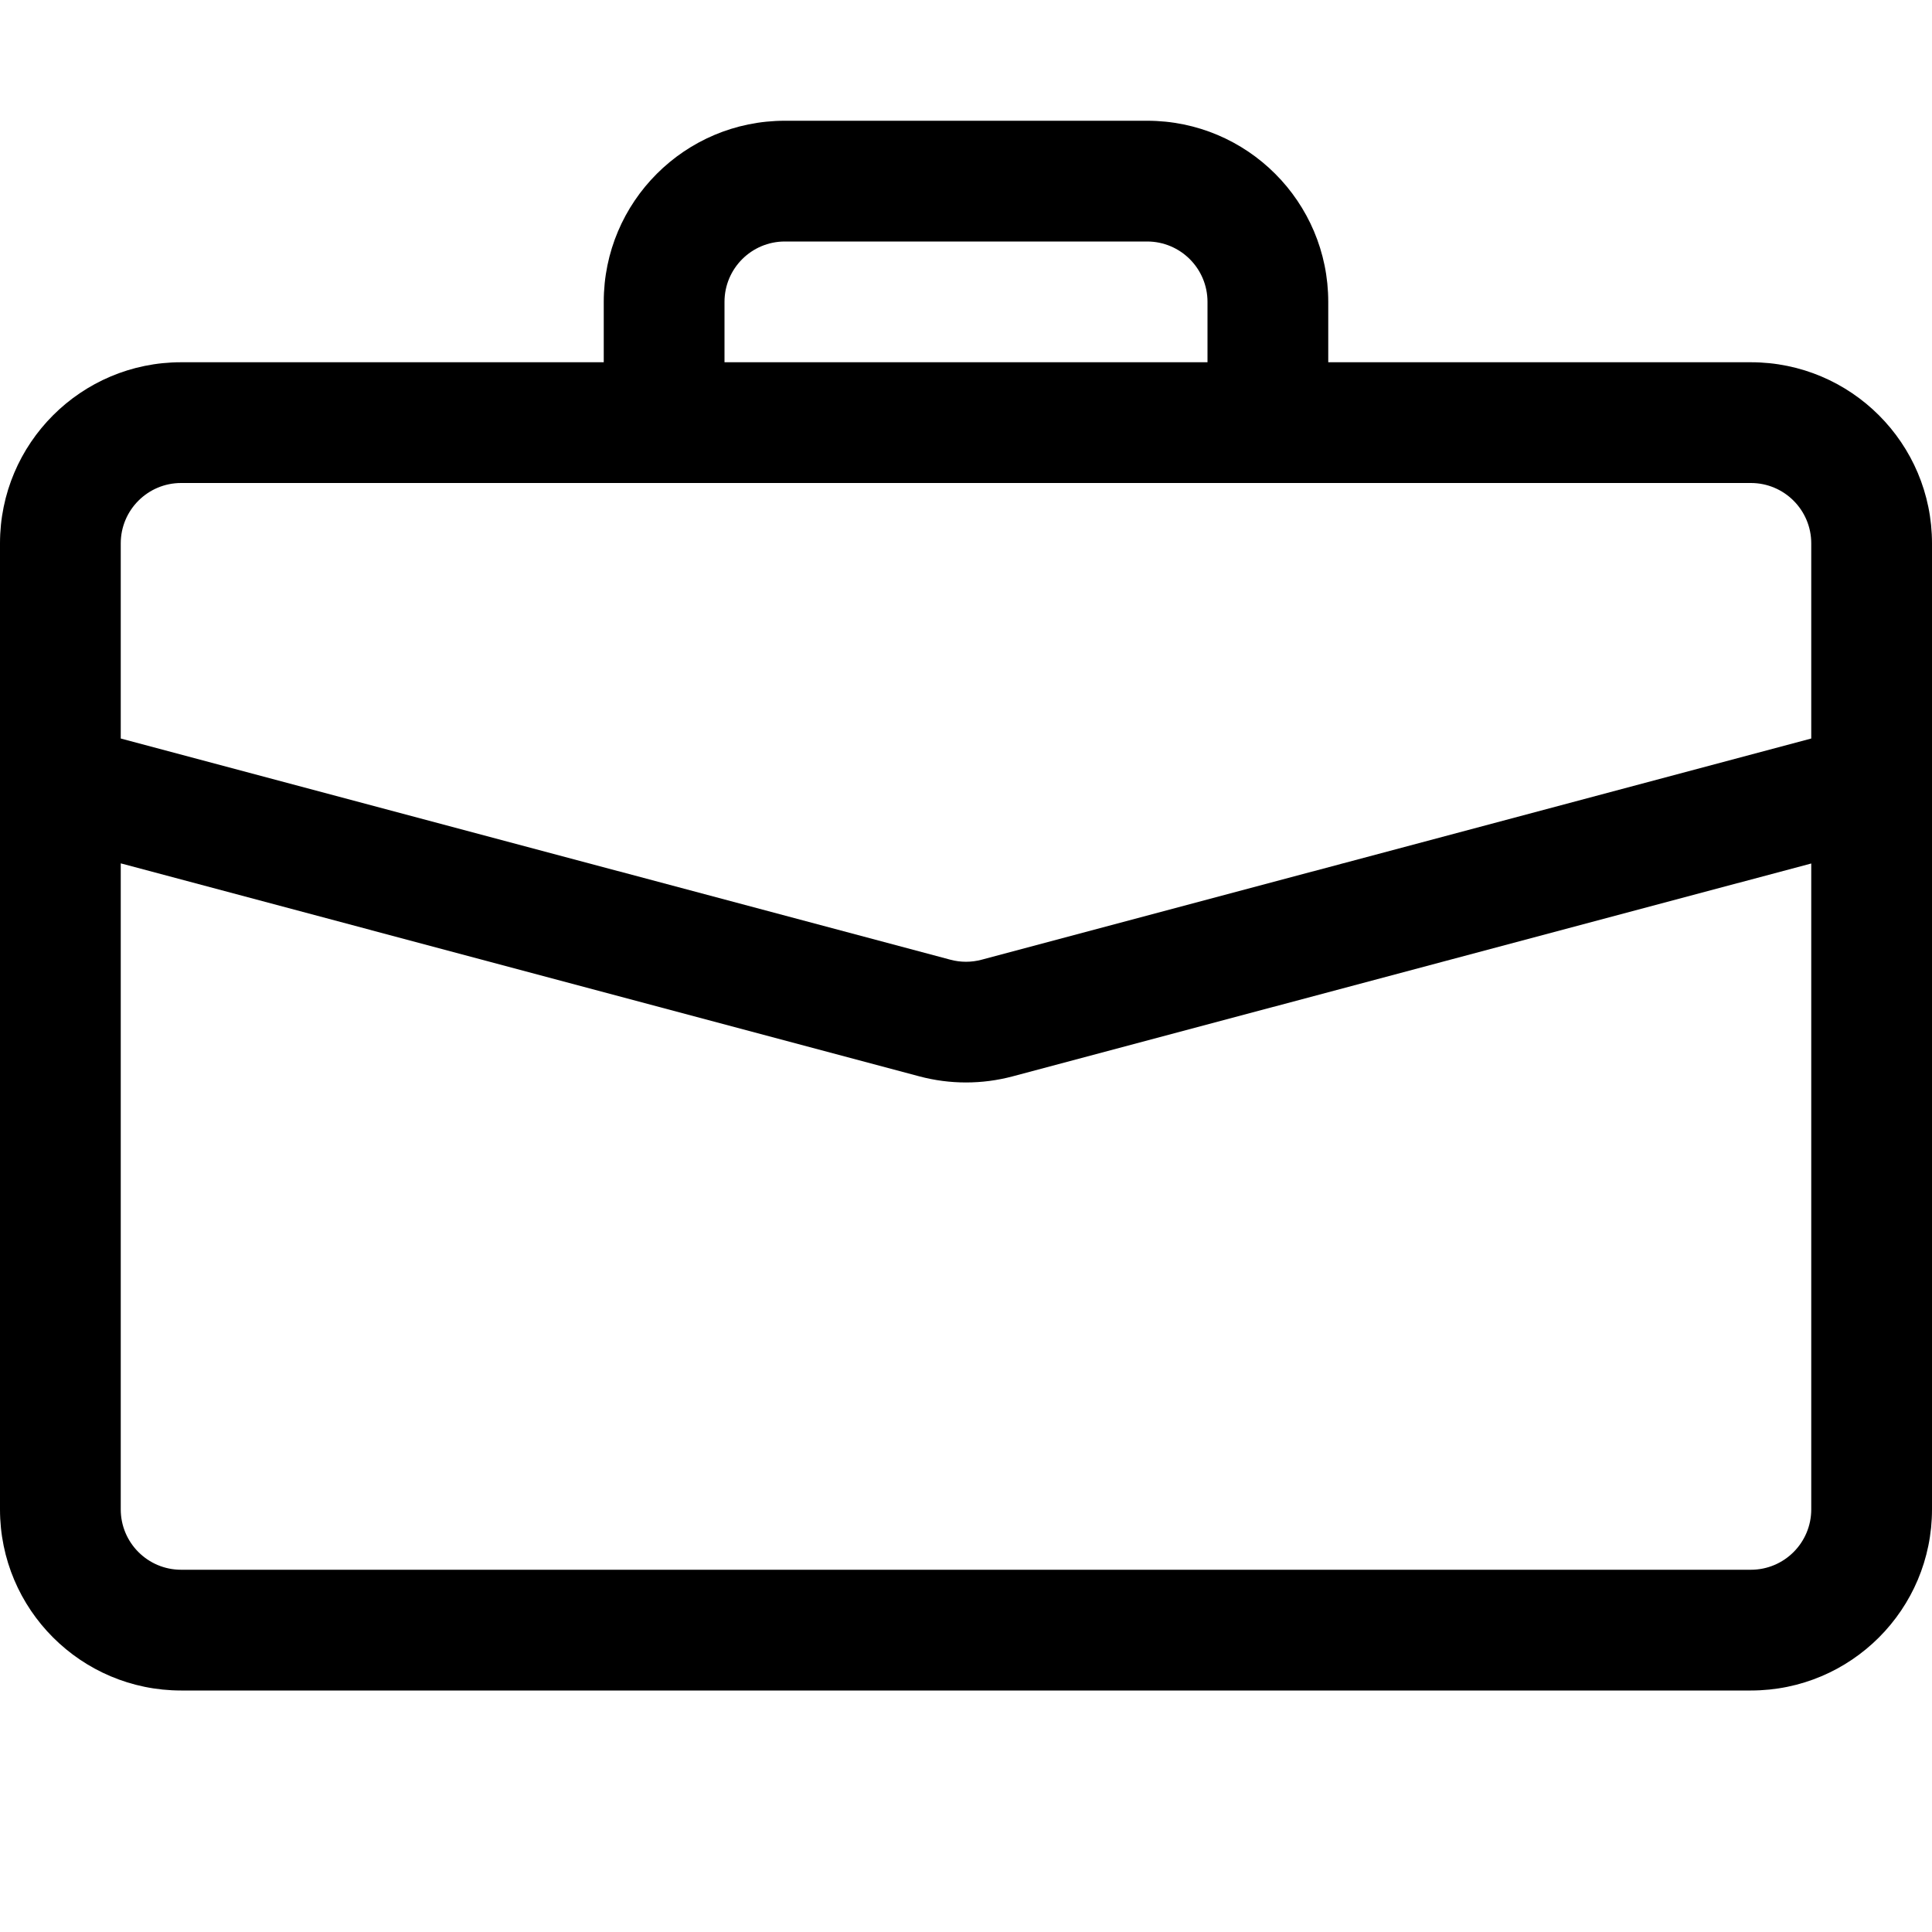
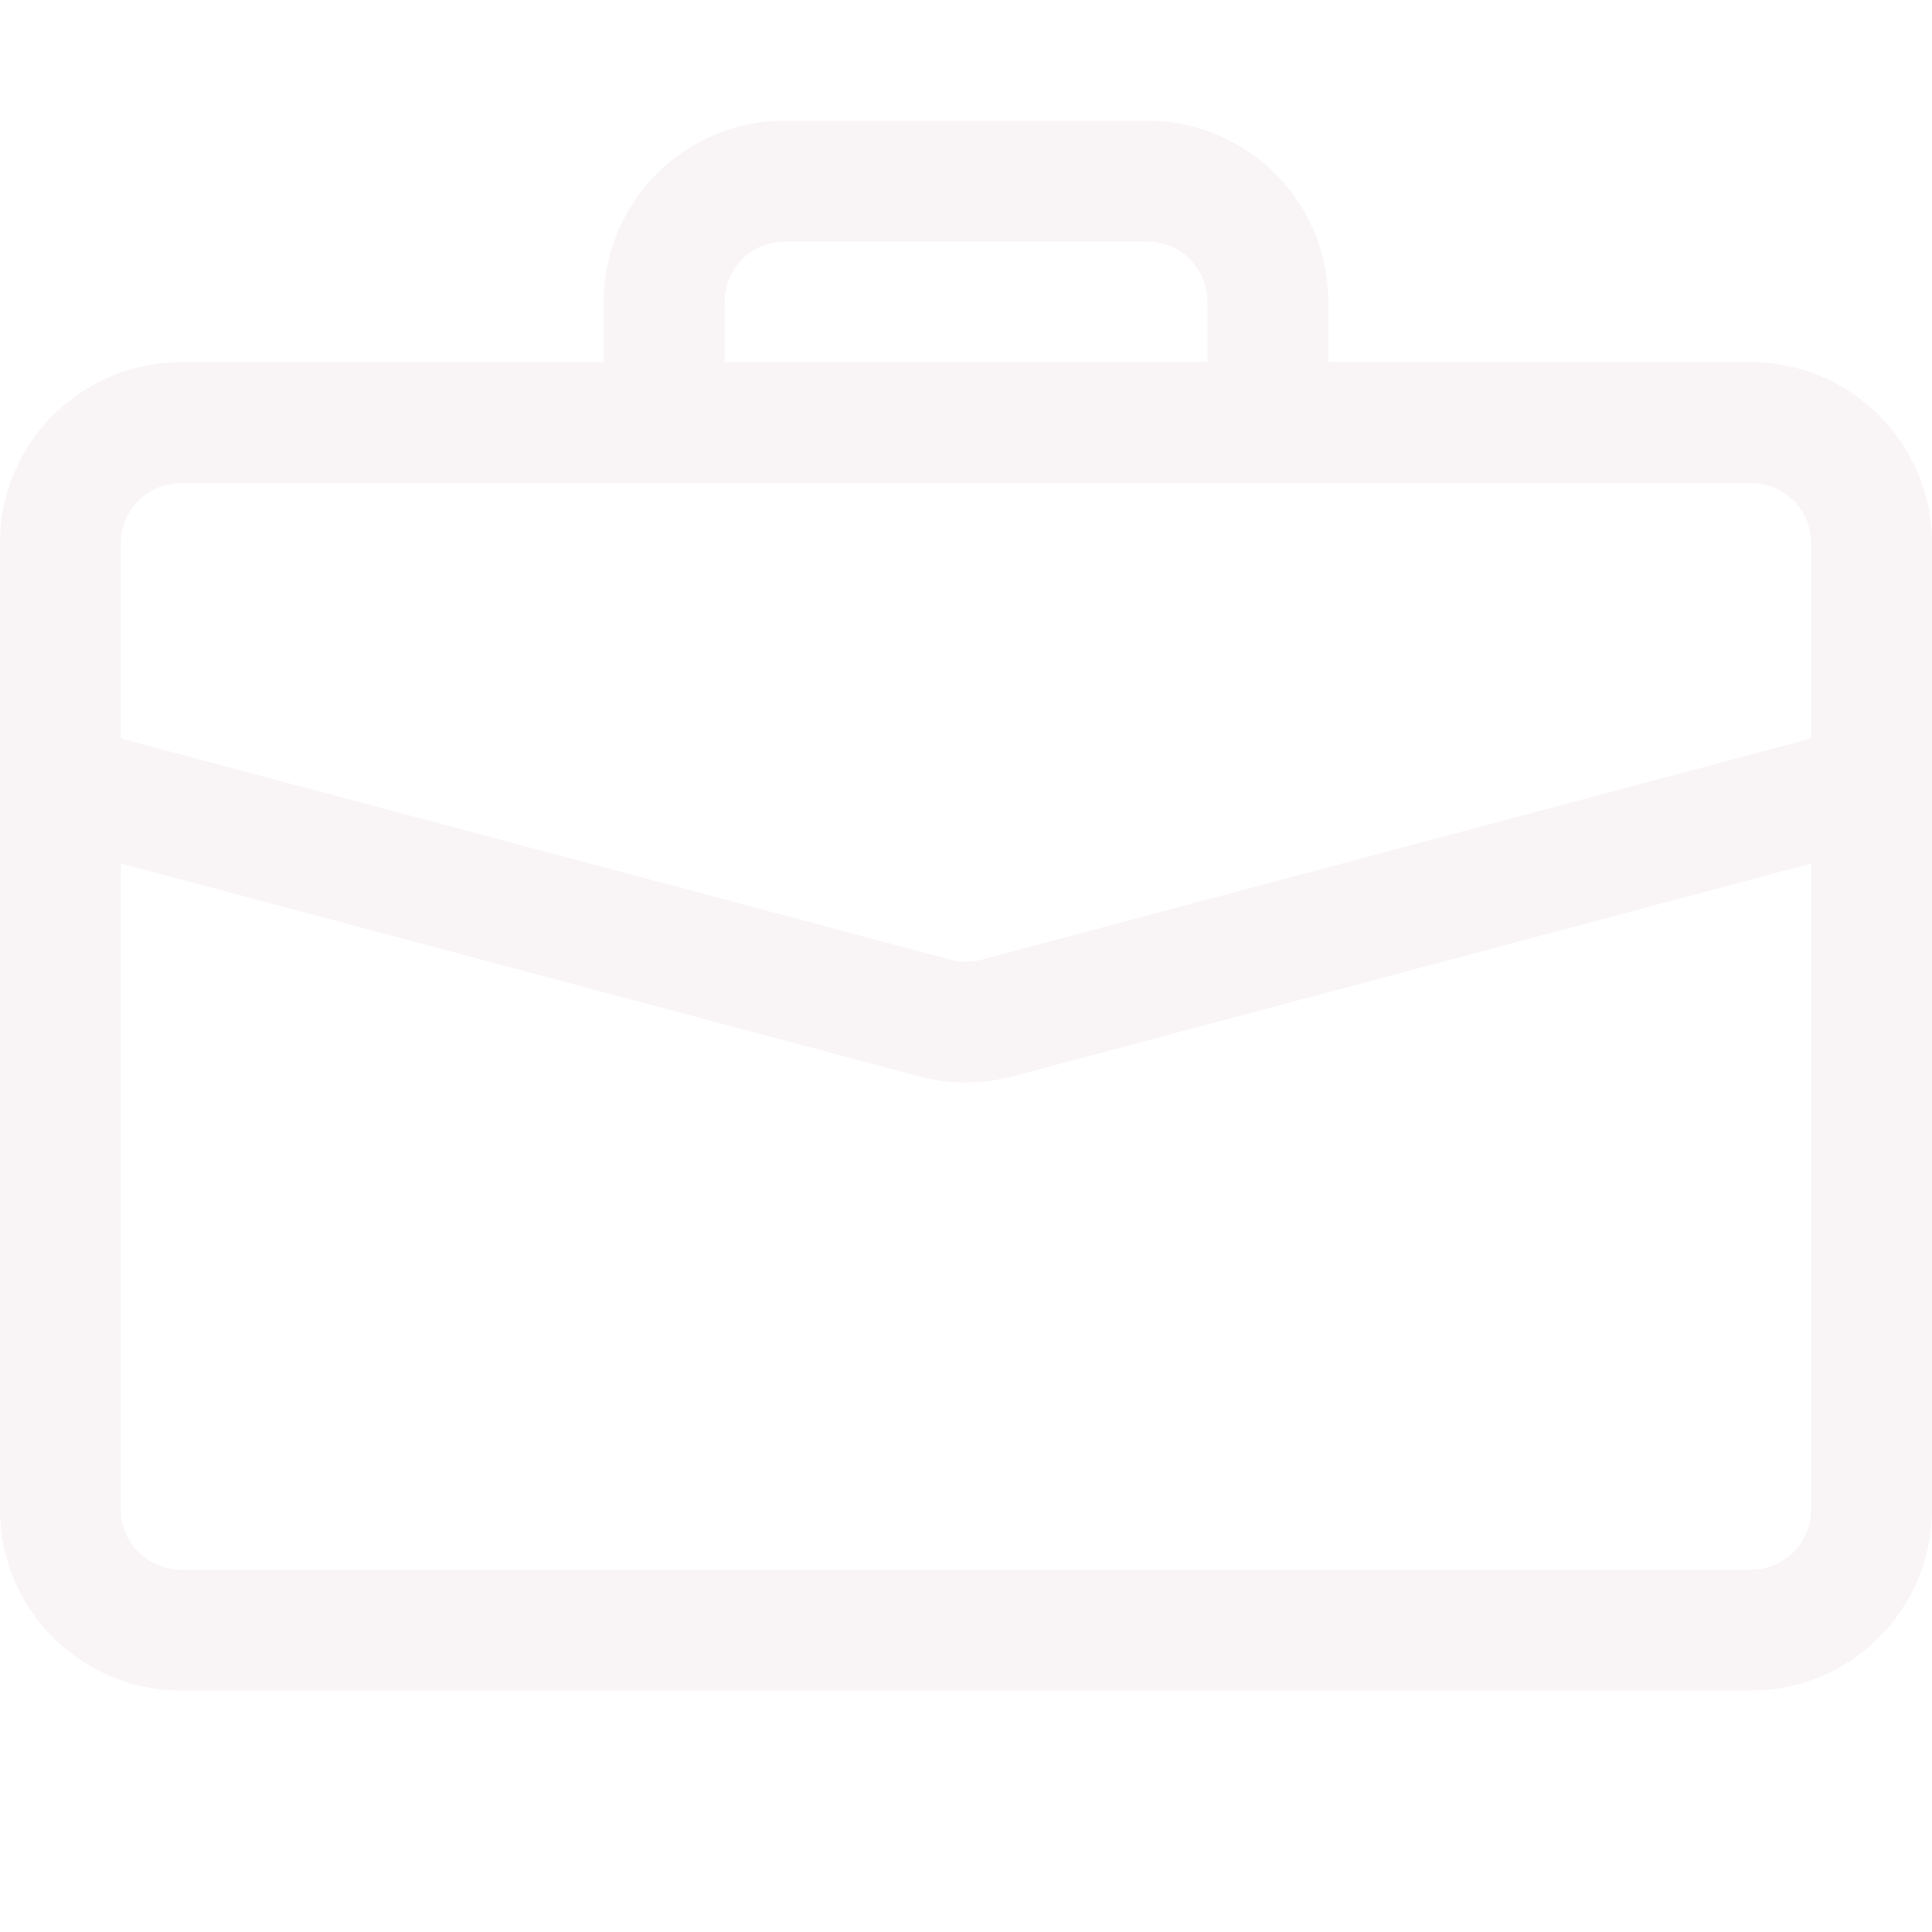
- <svg xmlns="http://www.w3.org/2000/svg" width="16" height="16" fill="currentColor" class="bi bi-briefcase" viewBox="0 0 16 16">
+ <svg xmlns="http://www.w3.org/2000/svg" width="2vmin" height="2vmin" fill="currentColor" className="bi bi-briefcase" viewBox="0 0 16 16" color="#f9f4f5">
  <path d="M6.5 1A1.5 1.5 0 0 0 5 2.5V3H1.5A1.5 1.5 0 0 0 0 4.5v8A1.5 1.5 0 0 0 1.5 14h13a1.5 1.5 0 0 0 1.5-1.5v-8A1.5 1.5 0 0 0 14.5 3H11v-.5A1.5 1.5 0 0 0 9.5 1h-3zm0 1h3a.5.5 0 0 1 .5.5V3H6v-.5a.5.5 0 0 1 .5-.5zm1.886 6.914L15 7.151V12.5a.5.5 0 0 1-.5.5h-13a.5.5 0 0 1-.5-.5V7.15l6.614 1.764a1.5 1.5 0 0 0 .772 0zM1.5 4h13a.5.5 0 0 1 .5.5v1.616L8.129 7.948a.5.5 0 0 1-.258 0L1 6.116V4.5a.5.5 0 0 1 .5-.5z" />
</svg>
